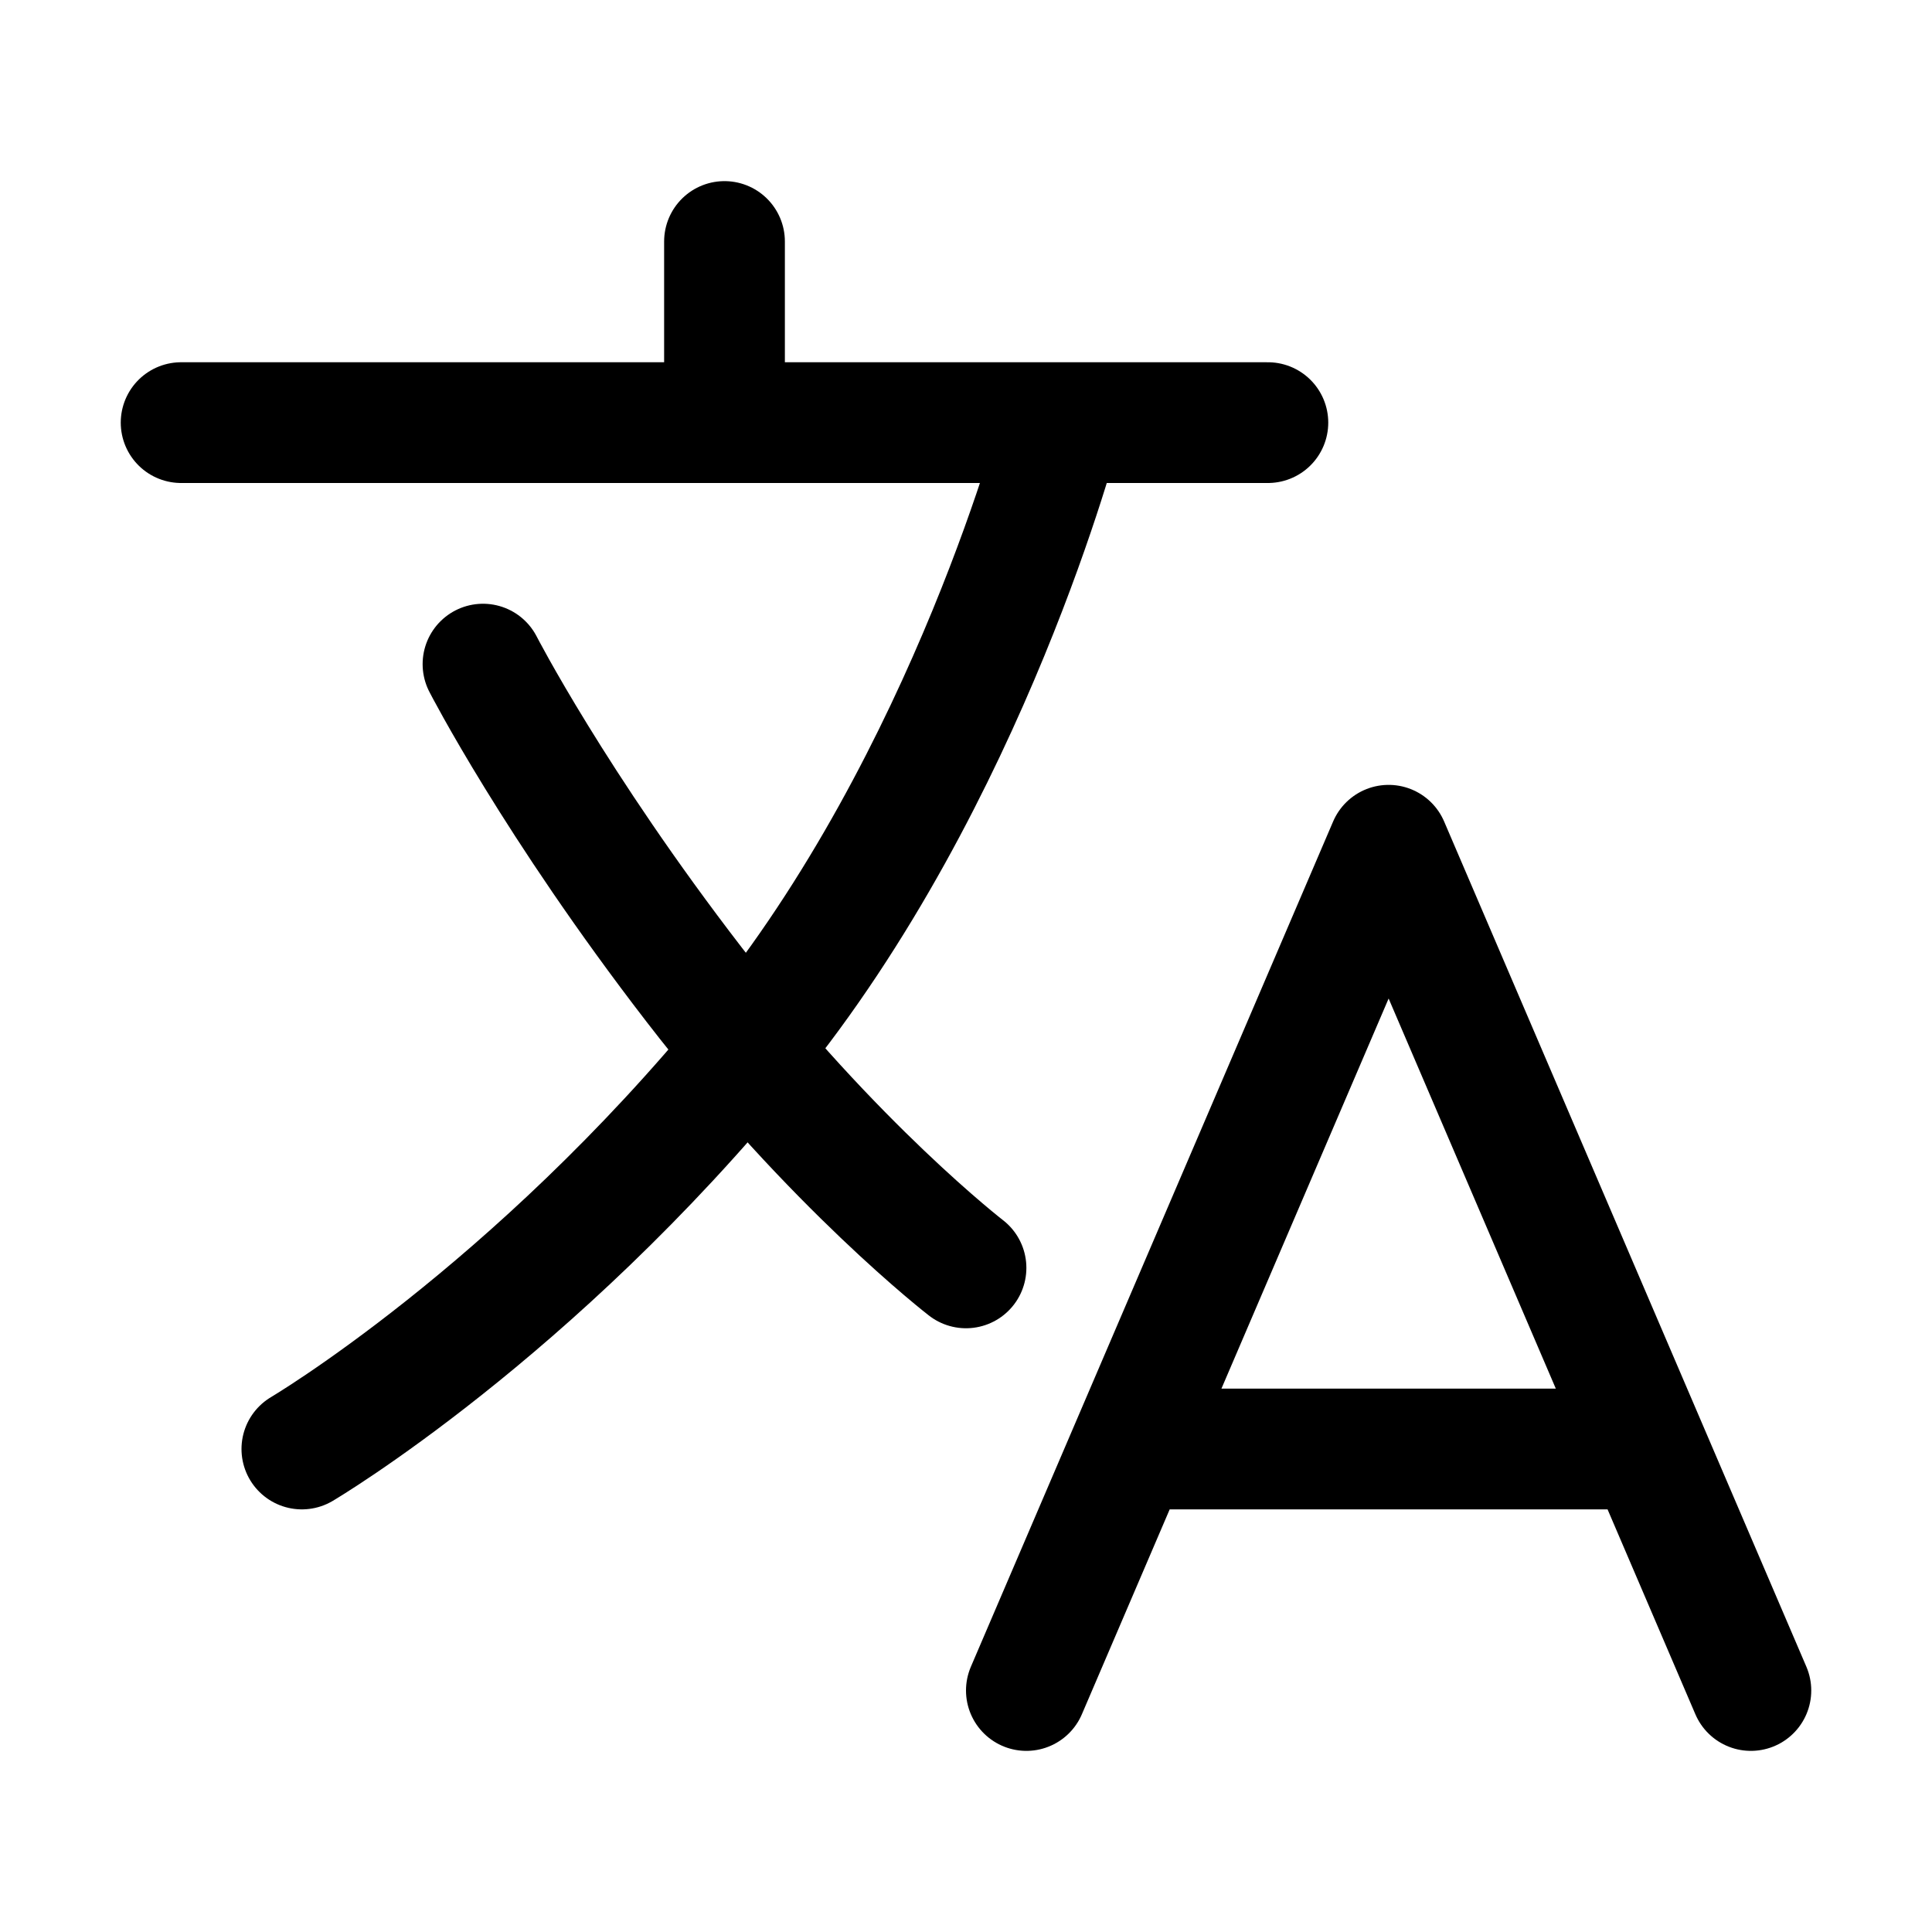
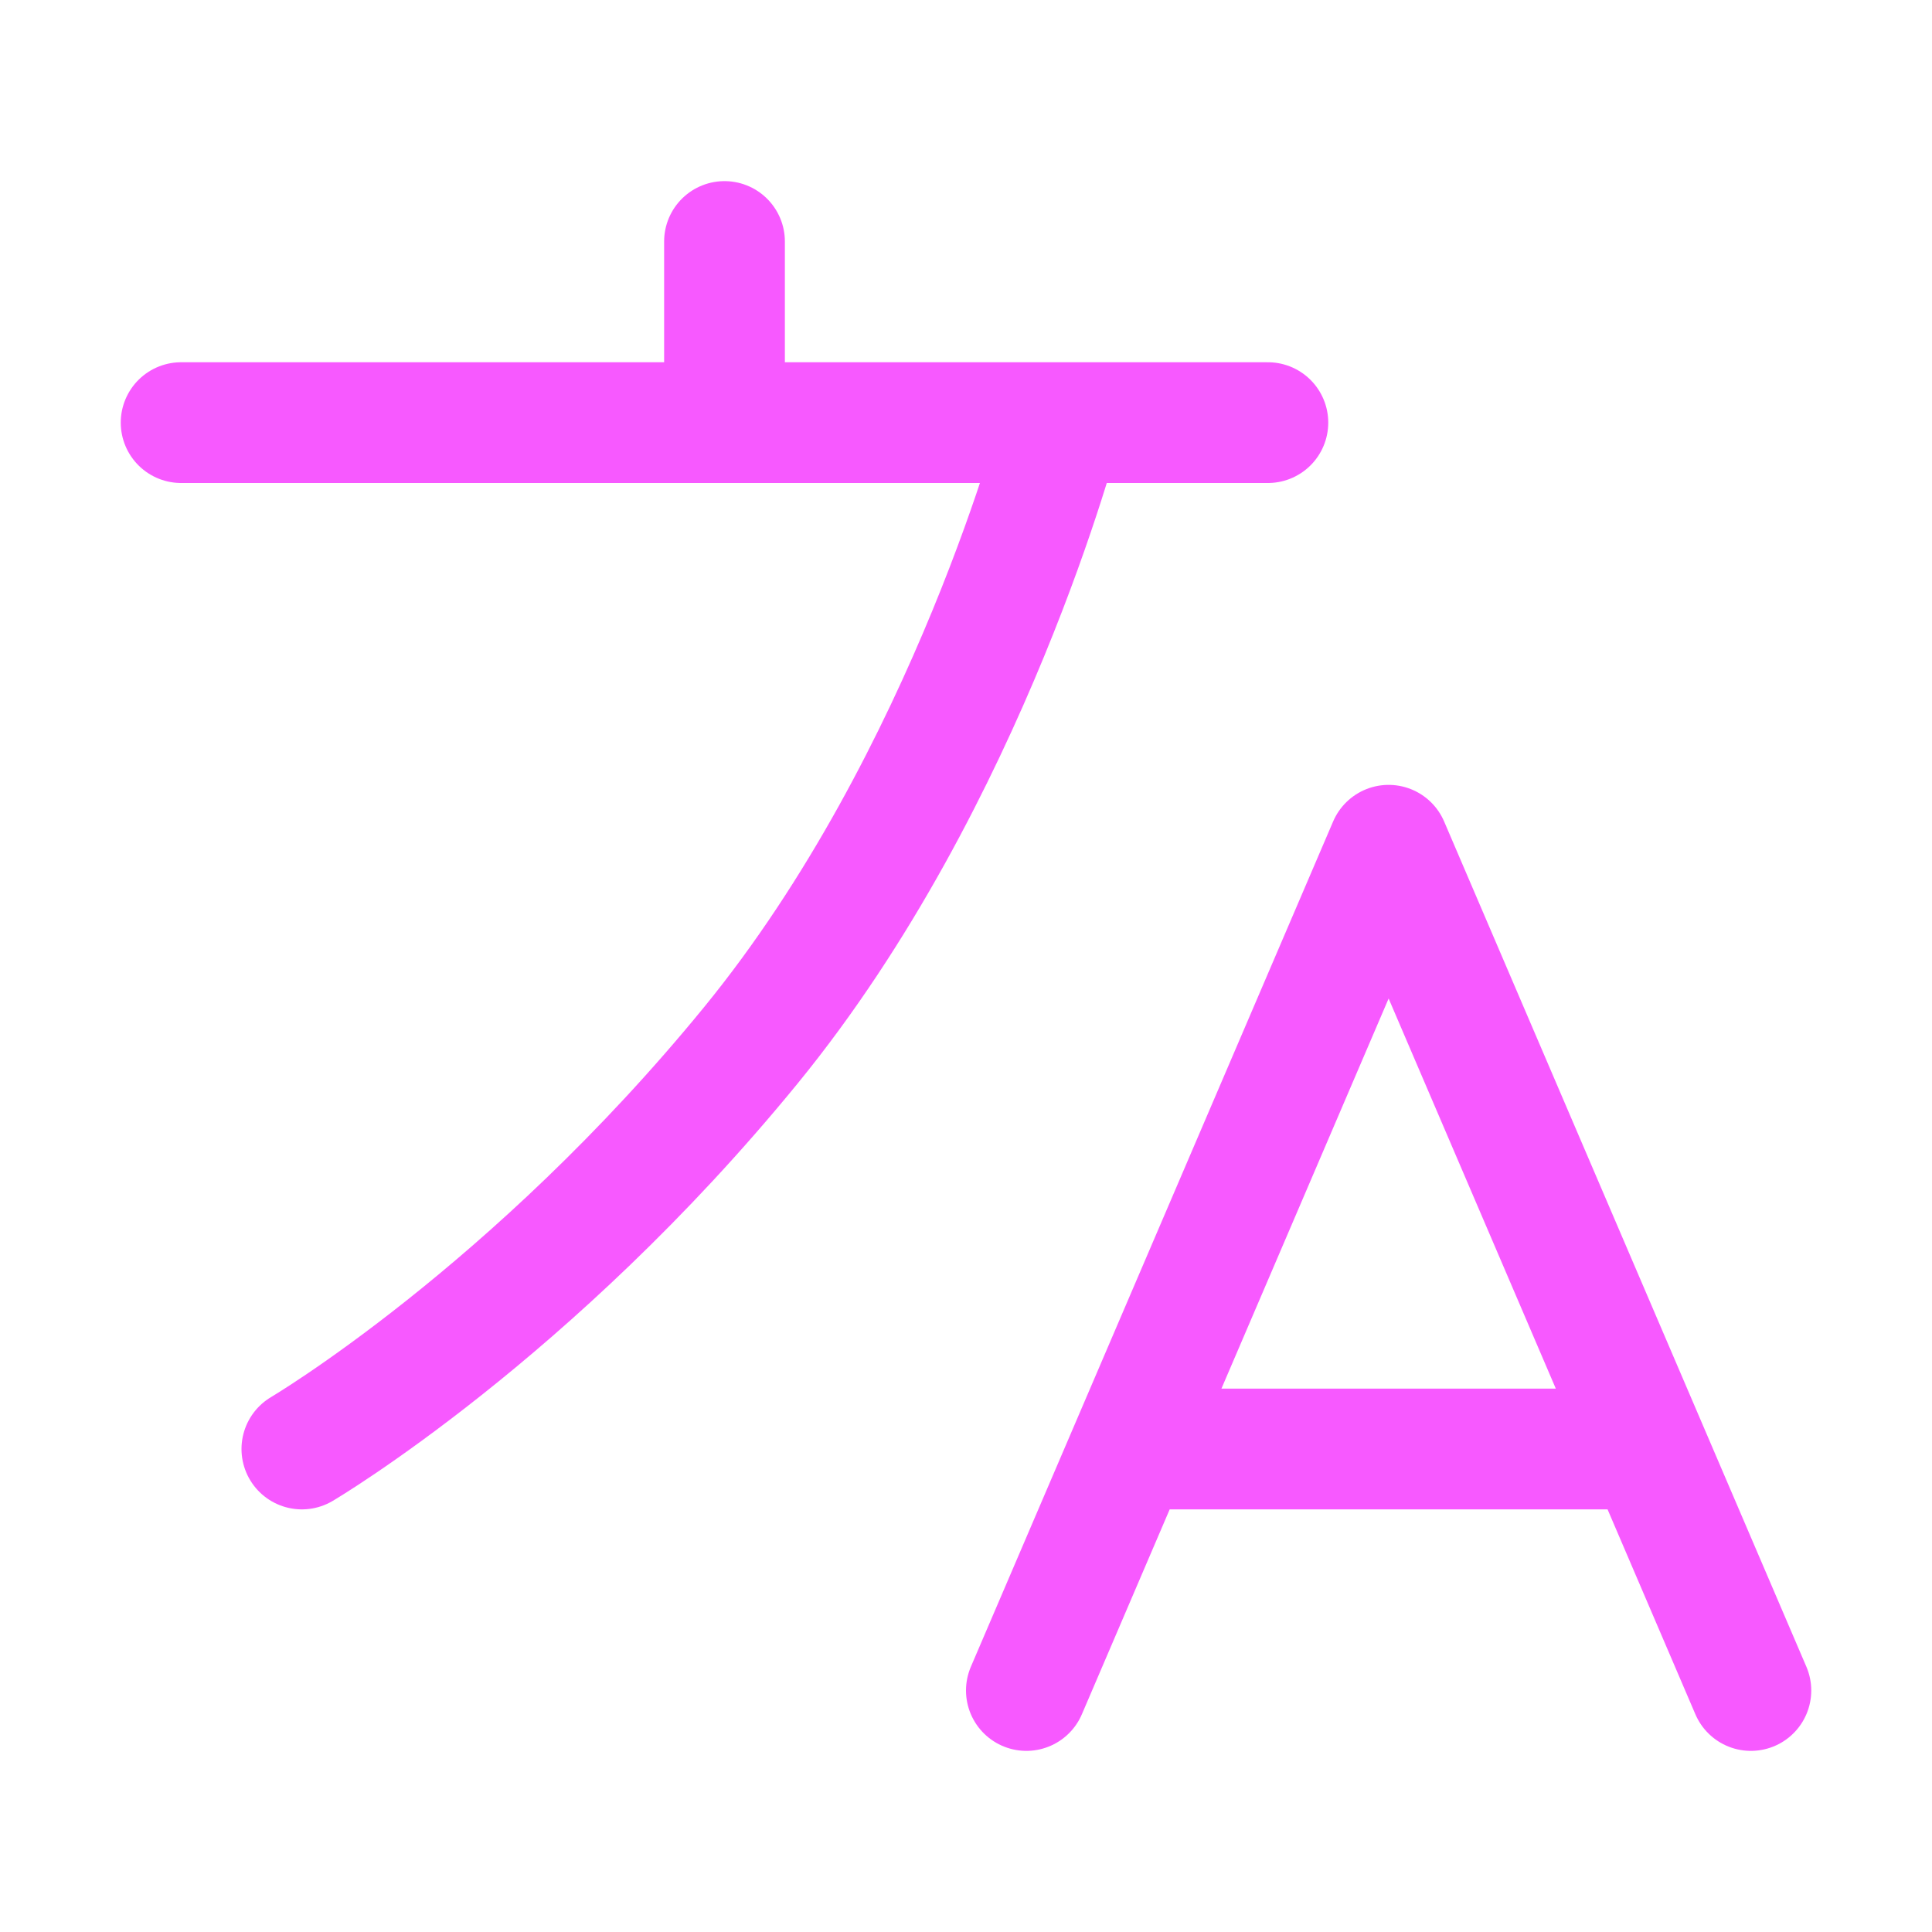
<svg xmlns="http://www.w3.org/2000/svg" class="ionicon" viewBox="0 0 512 512">
-   <path fill="none" stroke="currentColor" stroke-linecap="round" stroke-linejoin="round" stroke-width="32" d="M48 112h288M192 64v48M272 448l96-224 96 224M301.5 384h133M281.3 112S257 206 199 277 80 384 80 384" />
-   <path d="M256 336s-35-27-72-75-56-85-56-85" fill="none" stroke="currentColor" stroke-linecap="round" stroke-linejoin="round" stroke-width="32" />
+   <path fill="none" stroke="#f759ff" stroke-linecap="round" stroke-linejoin="round" stroke-width="32" d="M48 112h288M192 64v48M272 448l96-224 96 224M301.5 384h133M281.3 112S257 206 199 277 80 384 80 384" />
+   <path d="M256 336s-35-27-72-75-56-85-56-85" fill="none" stroke="#" stroke-linecap="round" stroke-linejoin="round" stroke-width="32" />
</svg>
